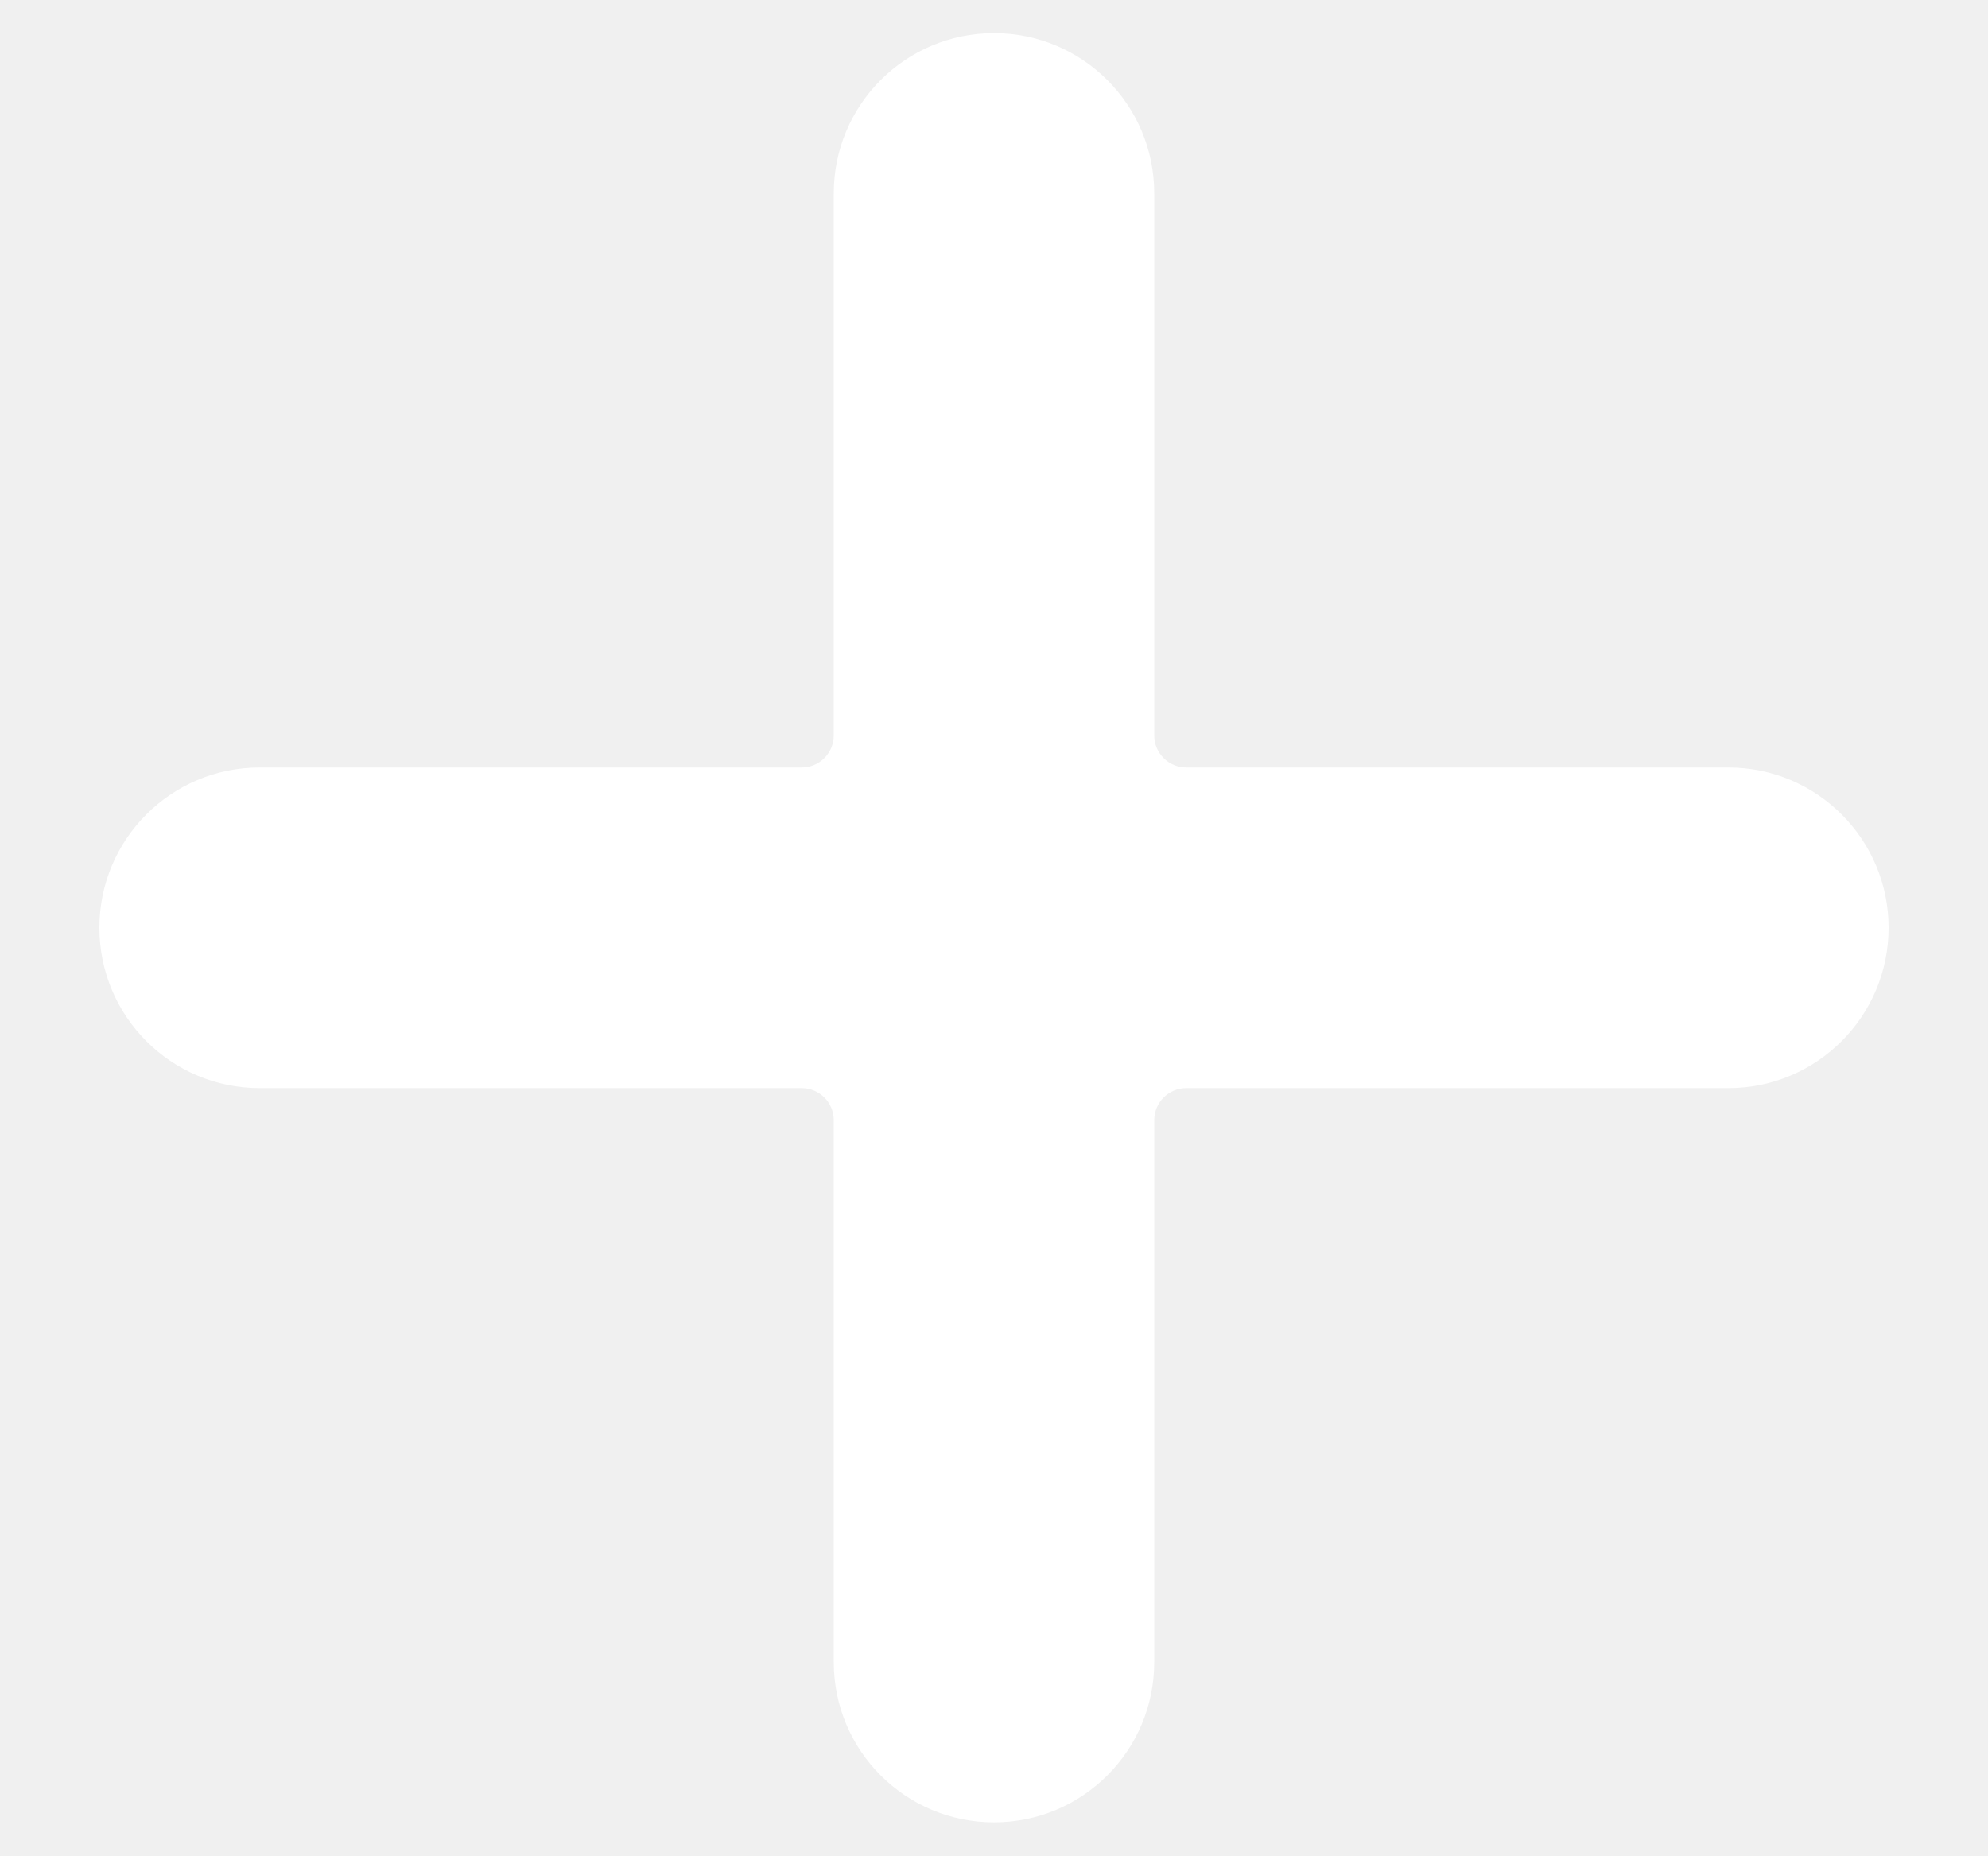
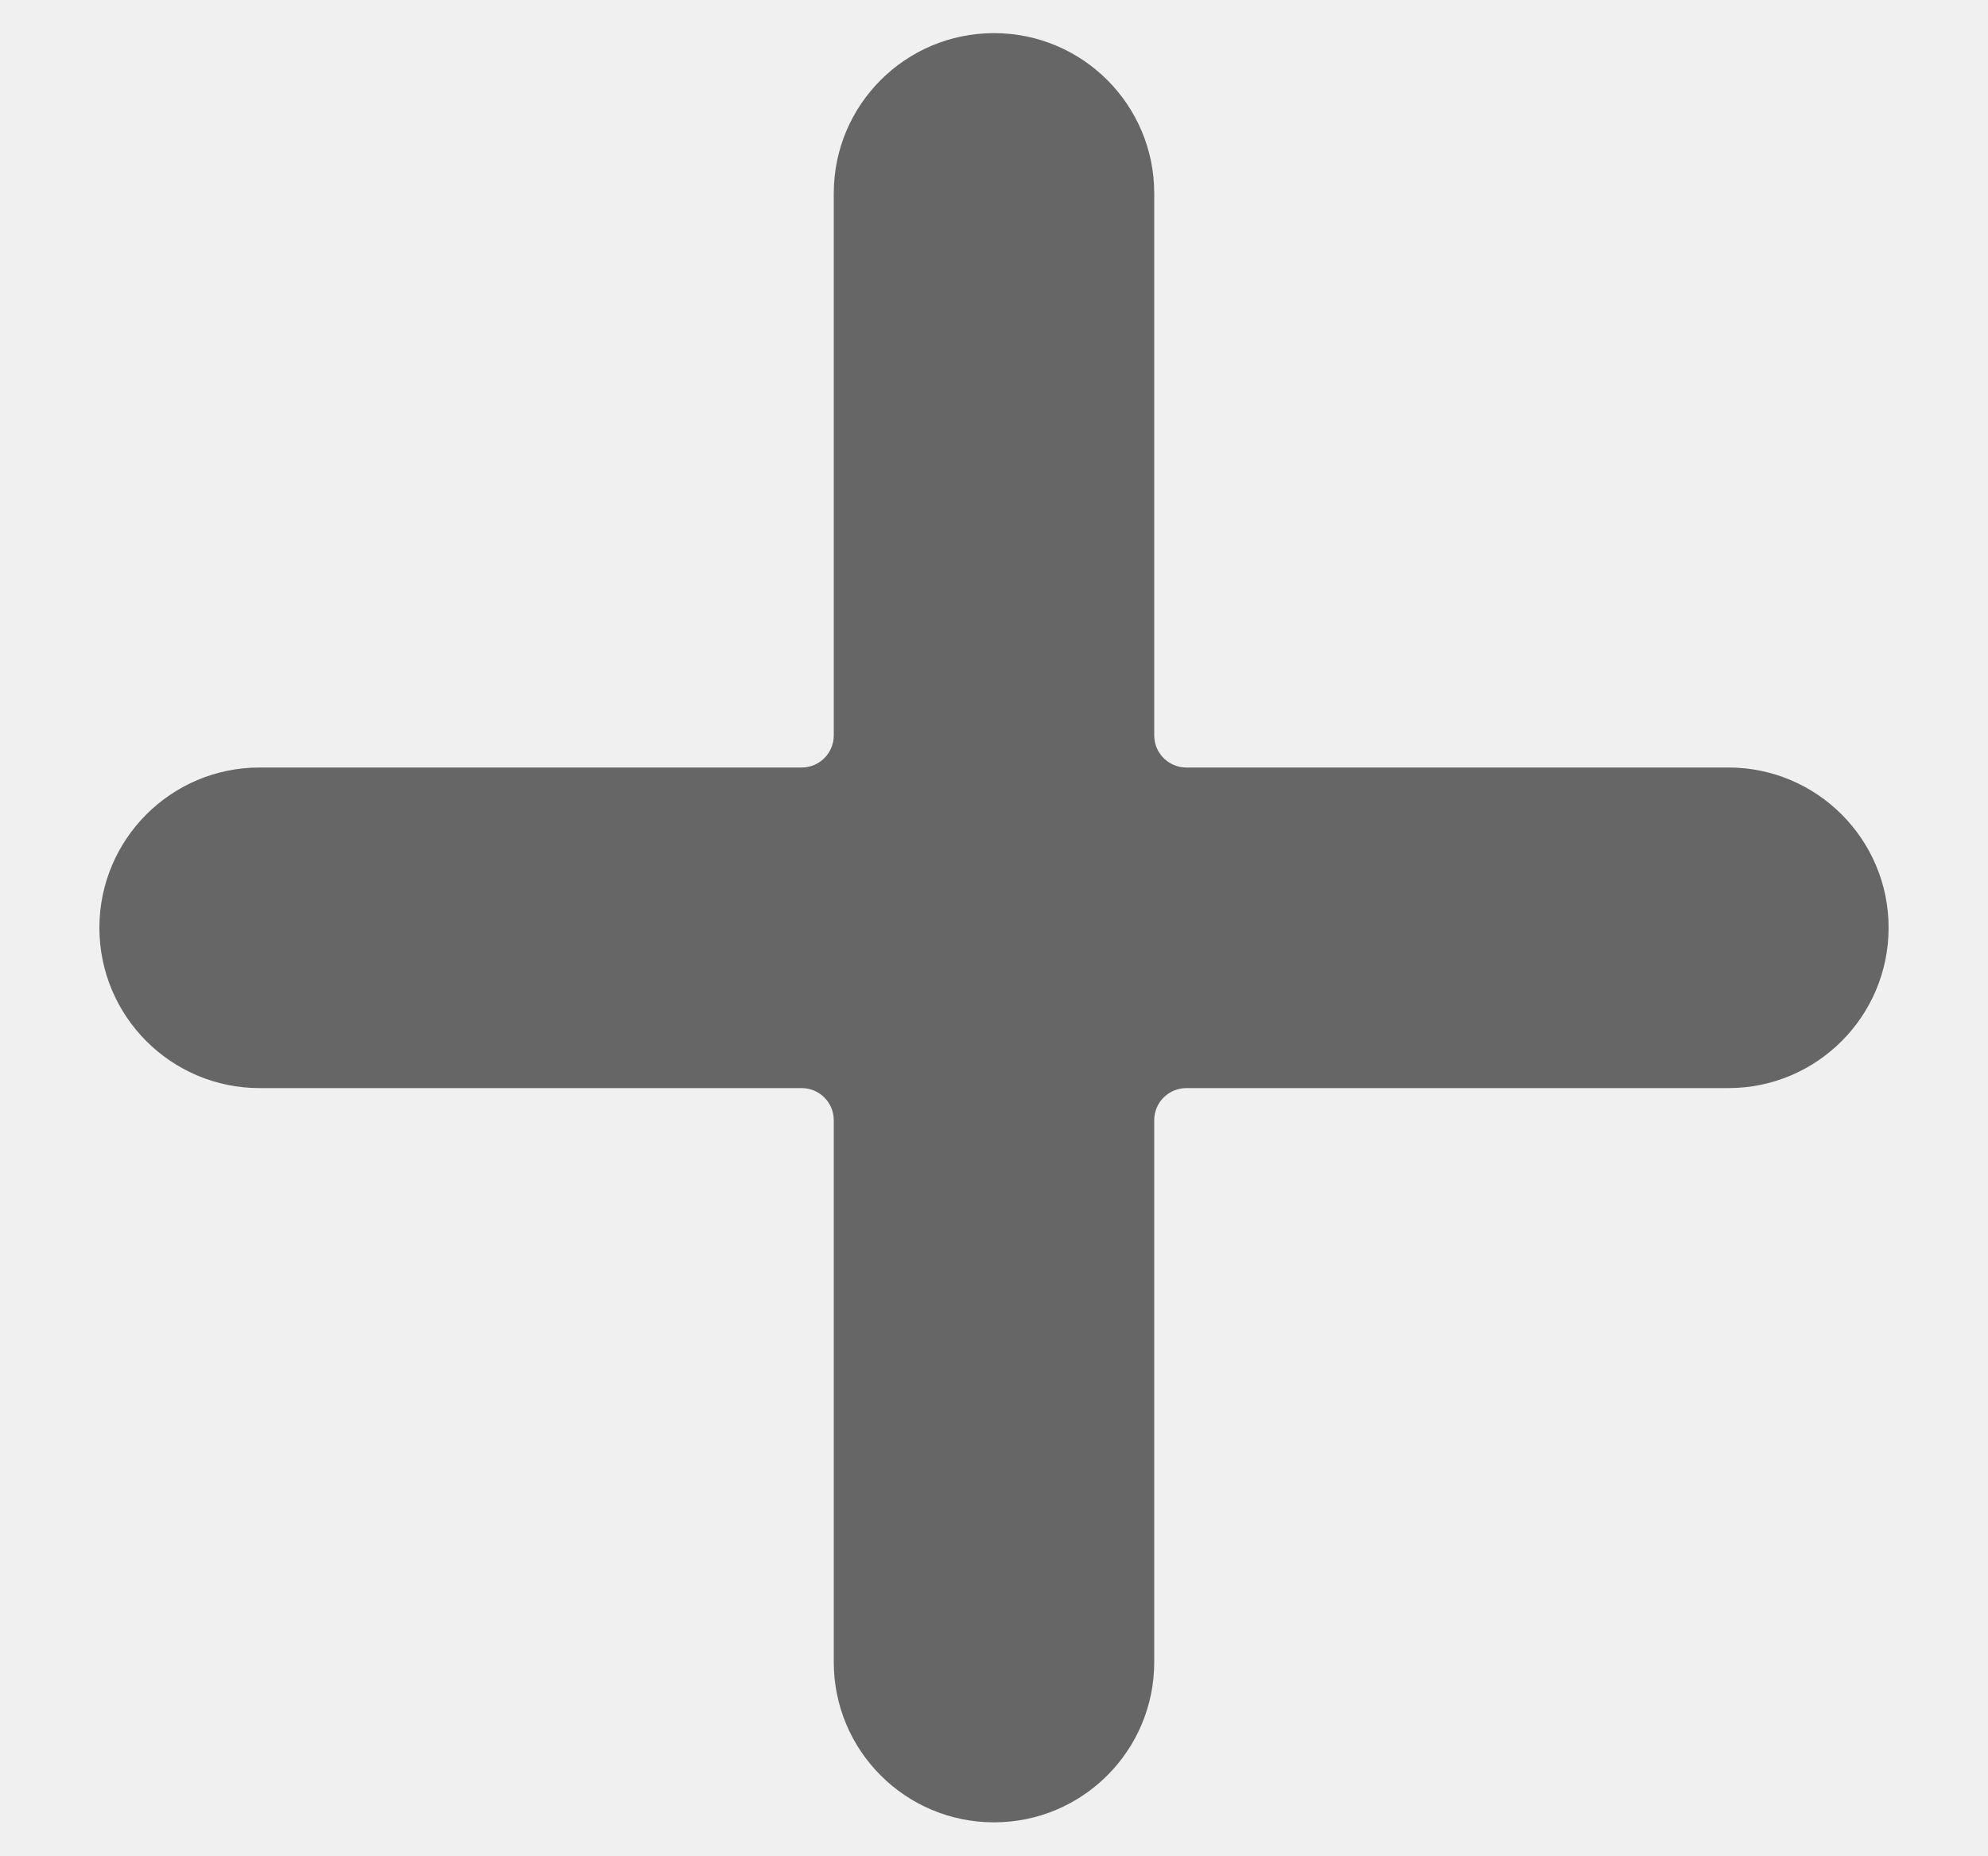
<svg xmlns="http://www.w3.org/2000/svg" width="15px" height="14px" viewBox="0 0 15 14" version="1.1">
  <g id="Desktop" stroke="none" stroke-width="1" fill="none" fill-rule="evenodd">
-     <g id="Drive-desktop---Tabs----Activite" transform="translate(-1285, -343)" fill="#FFFFFF">
+     <g id="Drive-desktop---Tabs----Activite" transform="translate(-1315, -343)" fill="#666666">
      <g id="App" transform="translate(560, 300)">
        <g id="Title-Bar">
          <g id="Toolbar-Button">
            <g transform="translate(725, 39)">
              <g id="Icon" transform="translate(0.5, 4)">
                <g id="add-circle-alternate" transform="translate(0.25, 0.25)">
-                   <path d="M1.209,7.96 L5.299,7.96 C5.432,7.96 5.541,8.068 5.541,8.202 L5.541,12.291 C5.541,12.959 6.082,13.5 6.75,13.5 C7.418,13.5 7.959,12.959 7.959,12.291 L7.959,8.202 C7.959,8.068 8.068,7.96 8.201,7.96 L12.291,7.96 C12.959,7.96 13.5,7.418 13.5,6.75 C13.5,6.083 12.959,5.541 12.291,5.541 L8.201,5.541 C8.068,5.541 7.959,5.433 7.959,5.299 L7.959,1.209 C7.959,0.541 7.418,0 6.75,0 C6.082,0 5.541,0.541 5.541,1.209 L5.541,5.299 C5.541,5.433 5.432,5.541 5.299,5.541 L1.209,5.541 C0.541,5.541 0,6.083 0,6.75 C0,7.418 0.541,7.96 1.209,7.96 L1.209,7.96 Z" id="add-dark-copy" />
+                   <path d="M31.209,7.96 L35.299,7.96 C35.432,7.96 35.541,8.068 35.541,8.202 L35.541,12.291 C35.541,12.959 36.082,13.5 36.75,13.5 C37.418,13.5 37.959,12.959 37.959,12.291 L37.959,8.202 C37.959,8.068 38.068,7.96 38.201,7.96 L42.291,7.96 C42.959,7.96 43.5,7.418 43.5,6.75 C43.5,6.083 42.959,5.541 42.291,5.541 L38.201,5.541 C38.068,5.541 37.959,5.433 37.959,5.299 L37.959,1.209 C37.959,0.541 37.418,0 36.75,0 C36.082,0 35.541,0.541 35.541,1.209 L35.541,5.299 C35.541,5.433 35.432,5.541 35.299,5.541 L31.209,5.541 C30.541,5.541 30,6.083 30,6.75 C30,7.418 30.541,7.96 31.209,7.96 L31.209,7.96 Z" id="add-dark" />
                </g>
              </g>
            </g>
          </g>
        </g>
      </g>
    </g>
  </g>
</svg>
